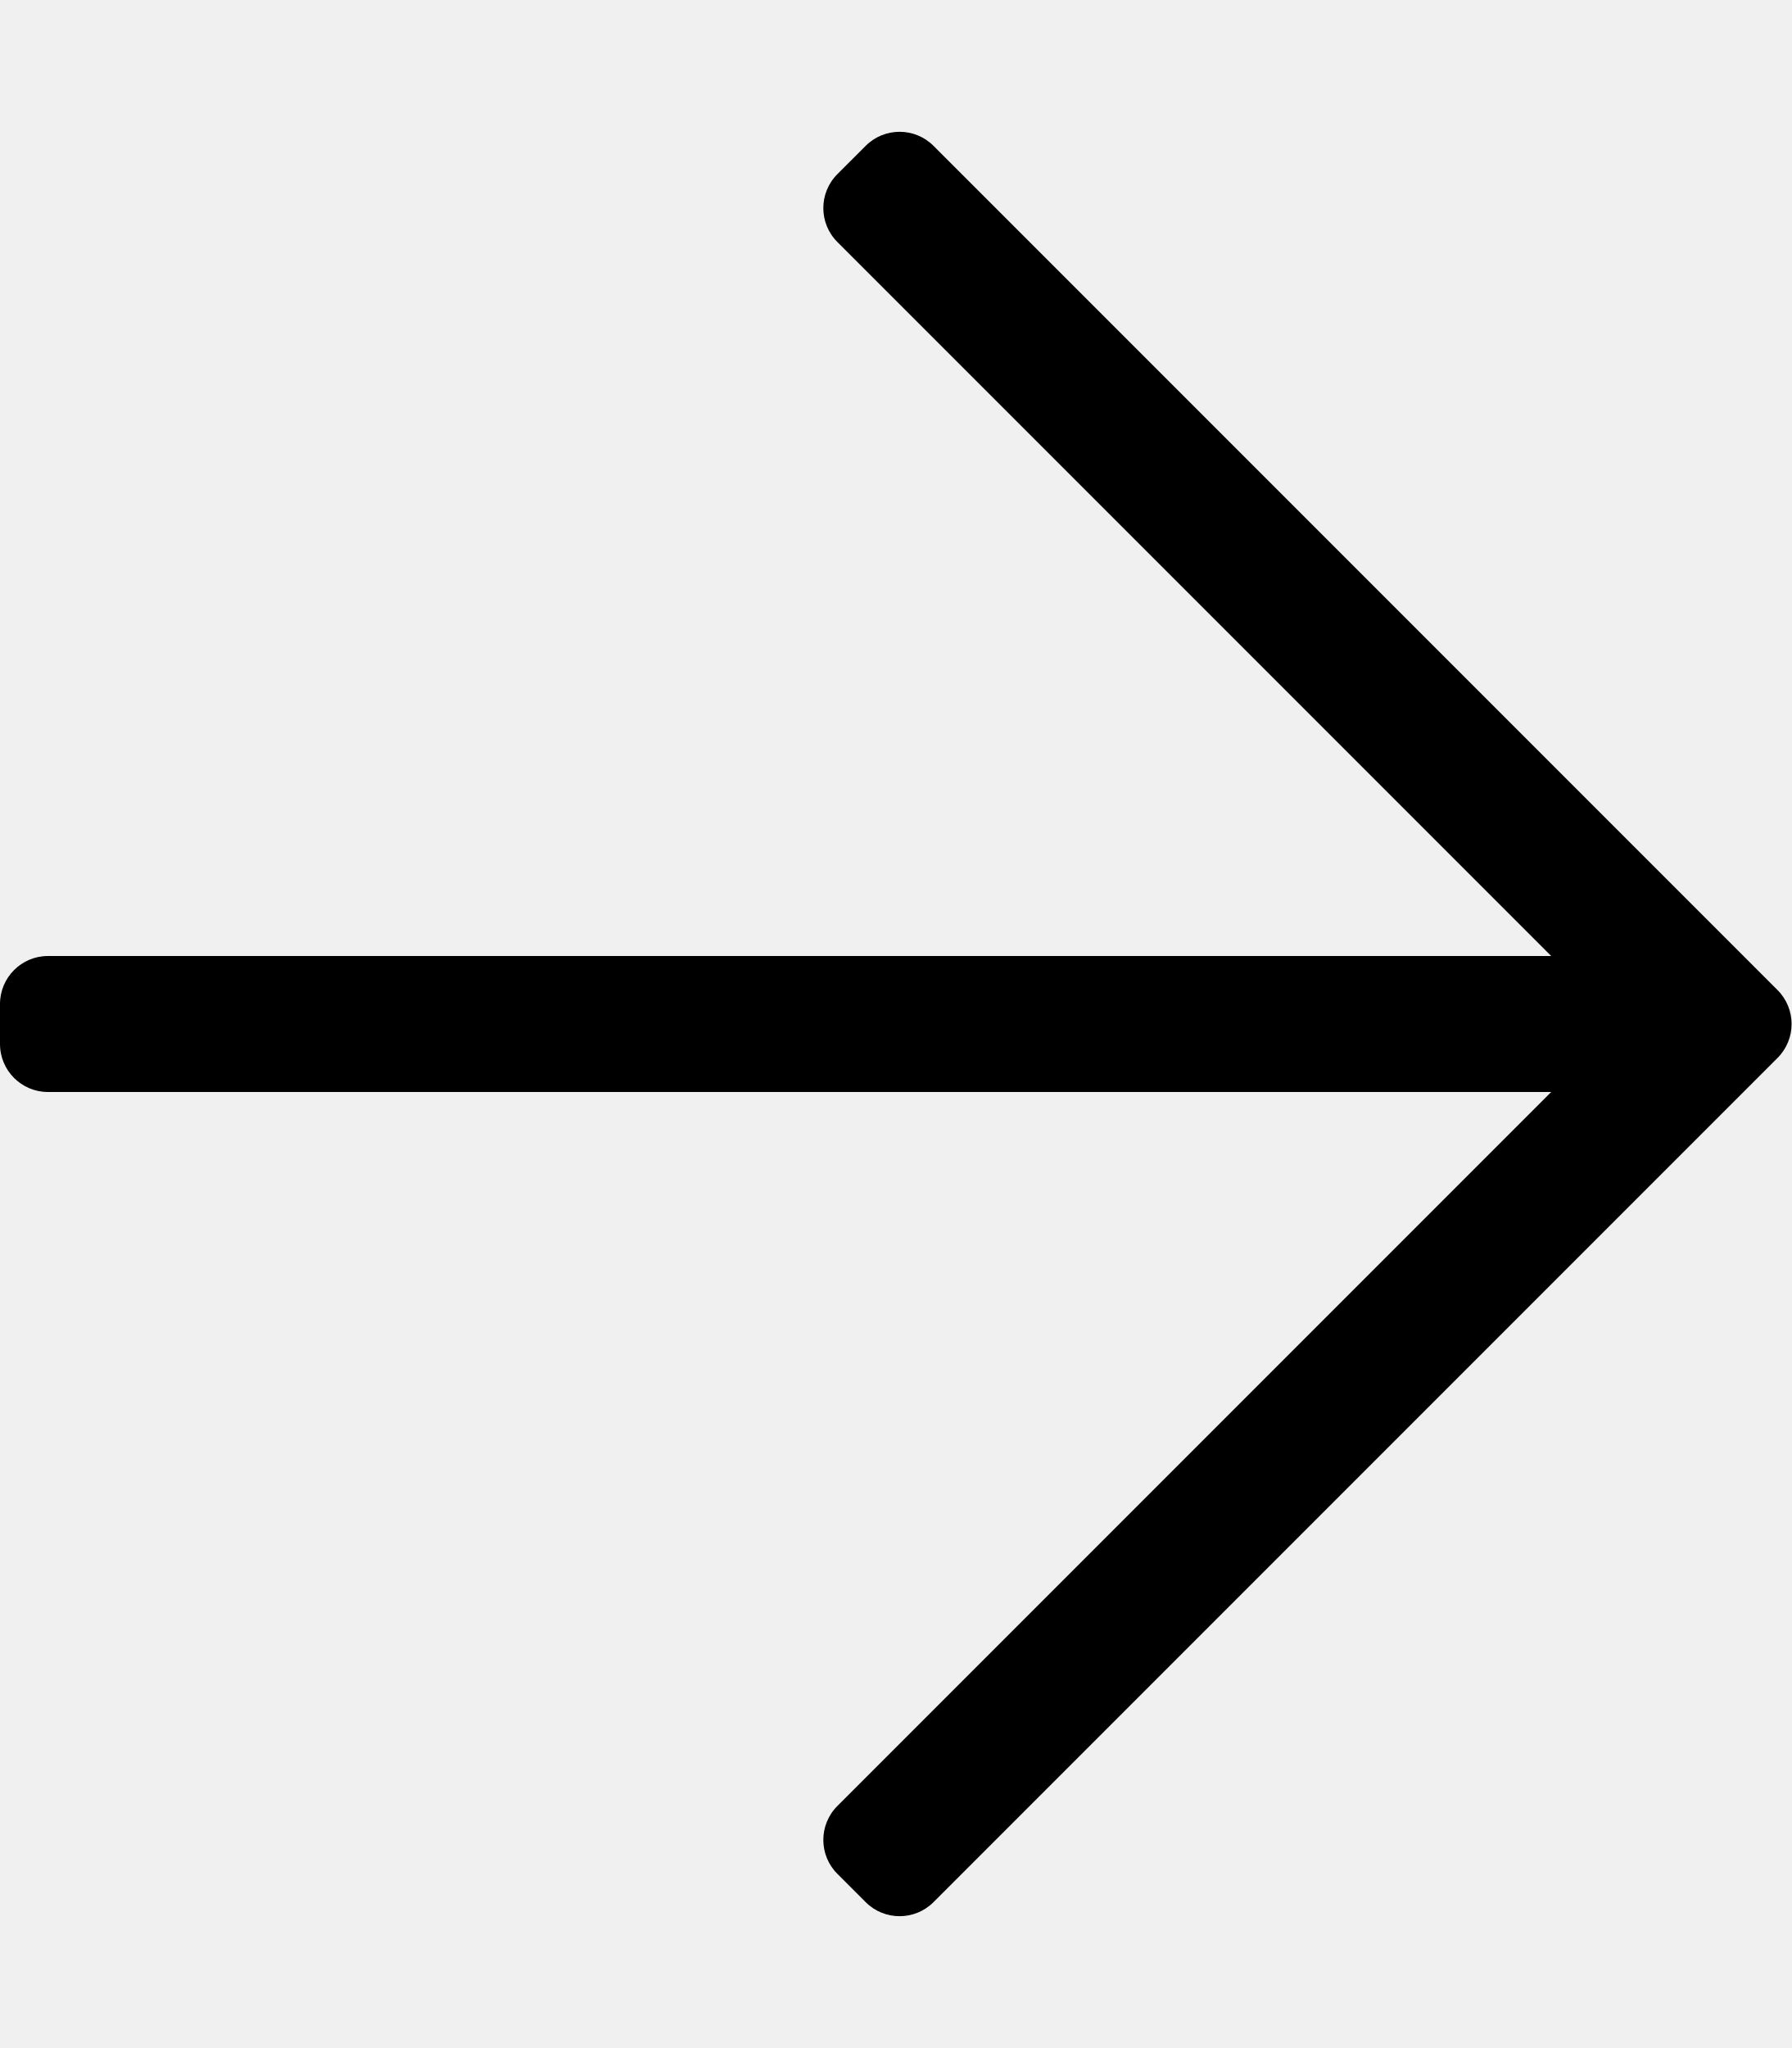
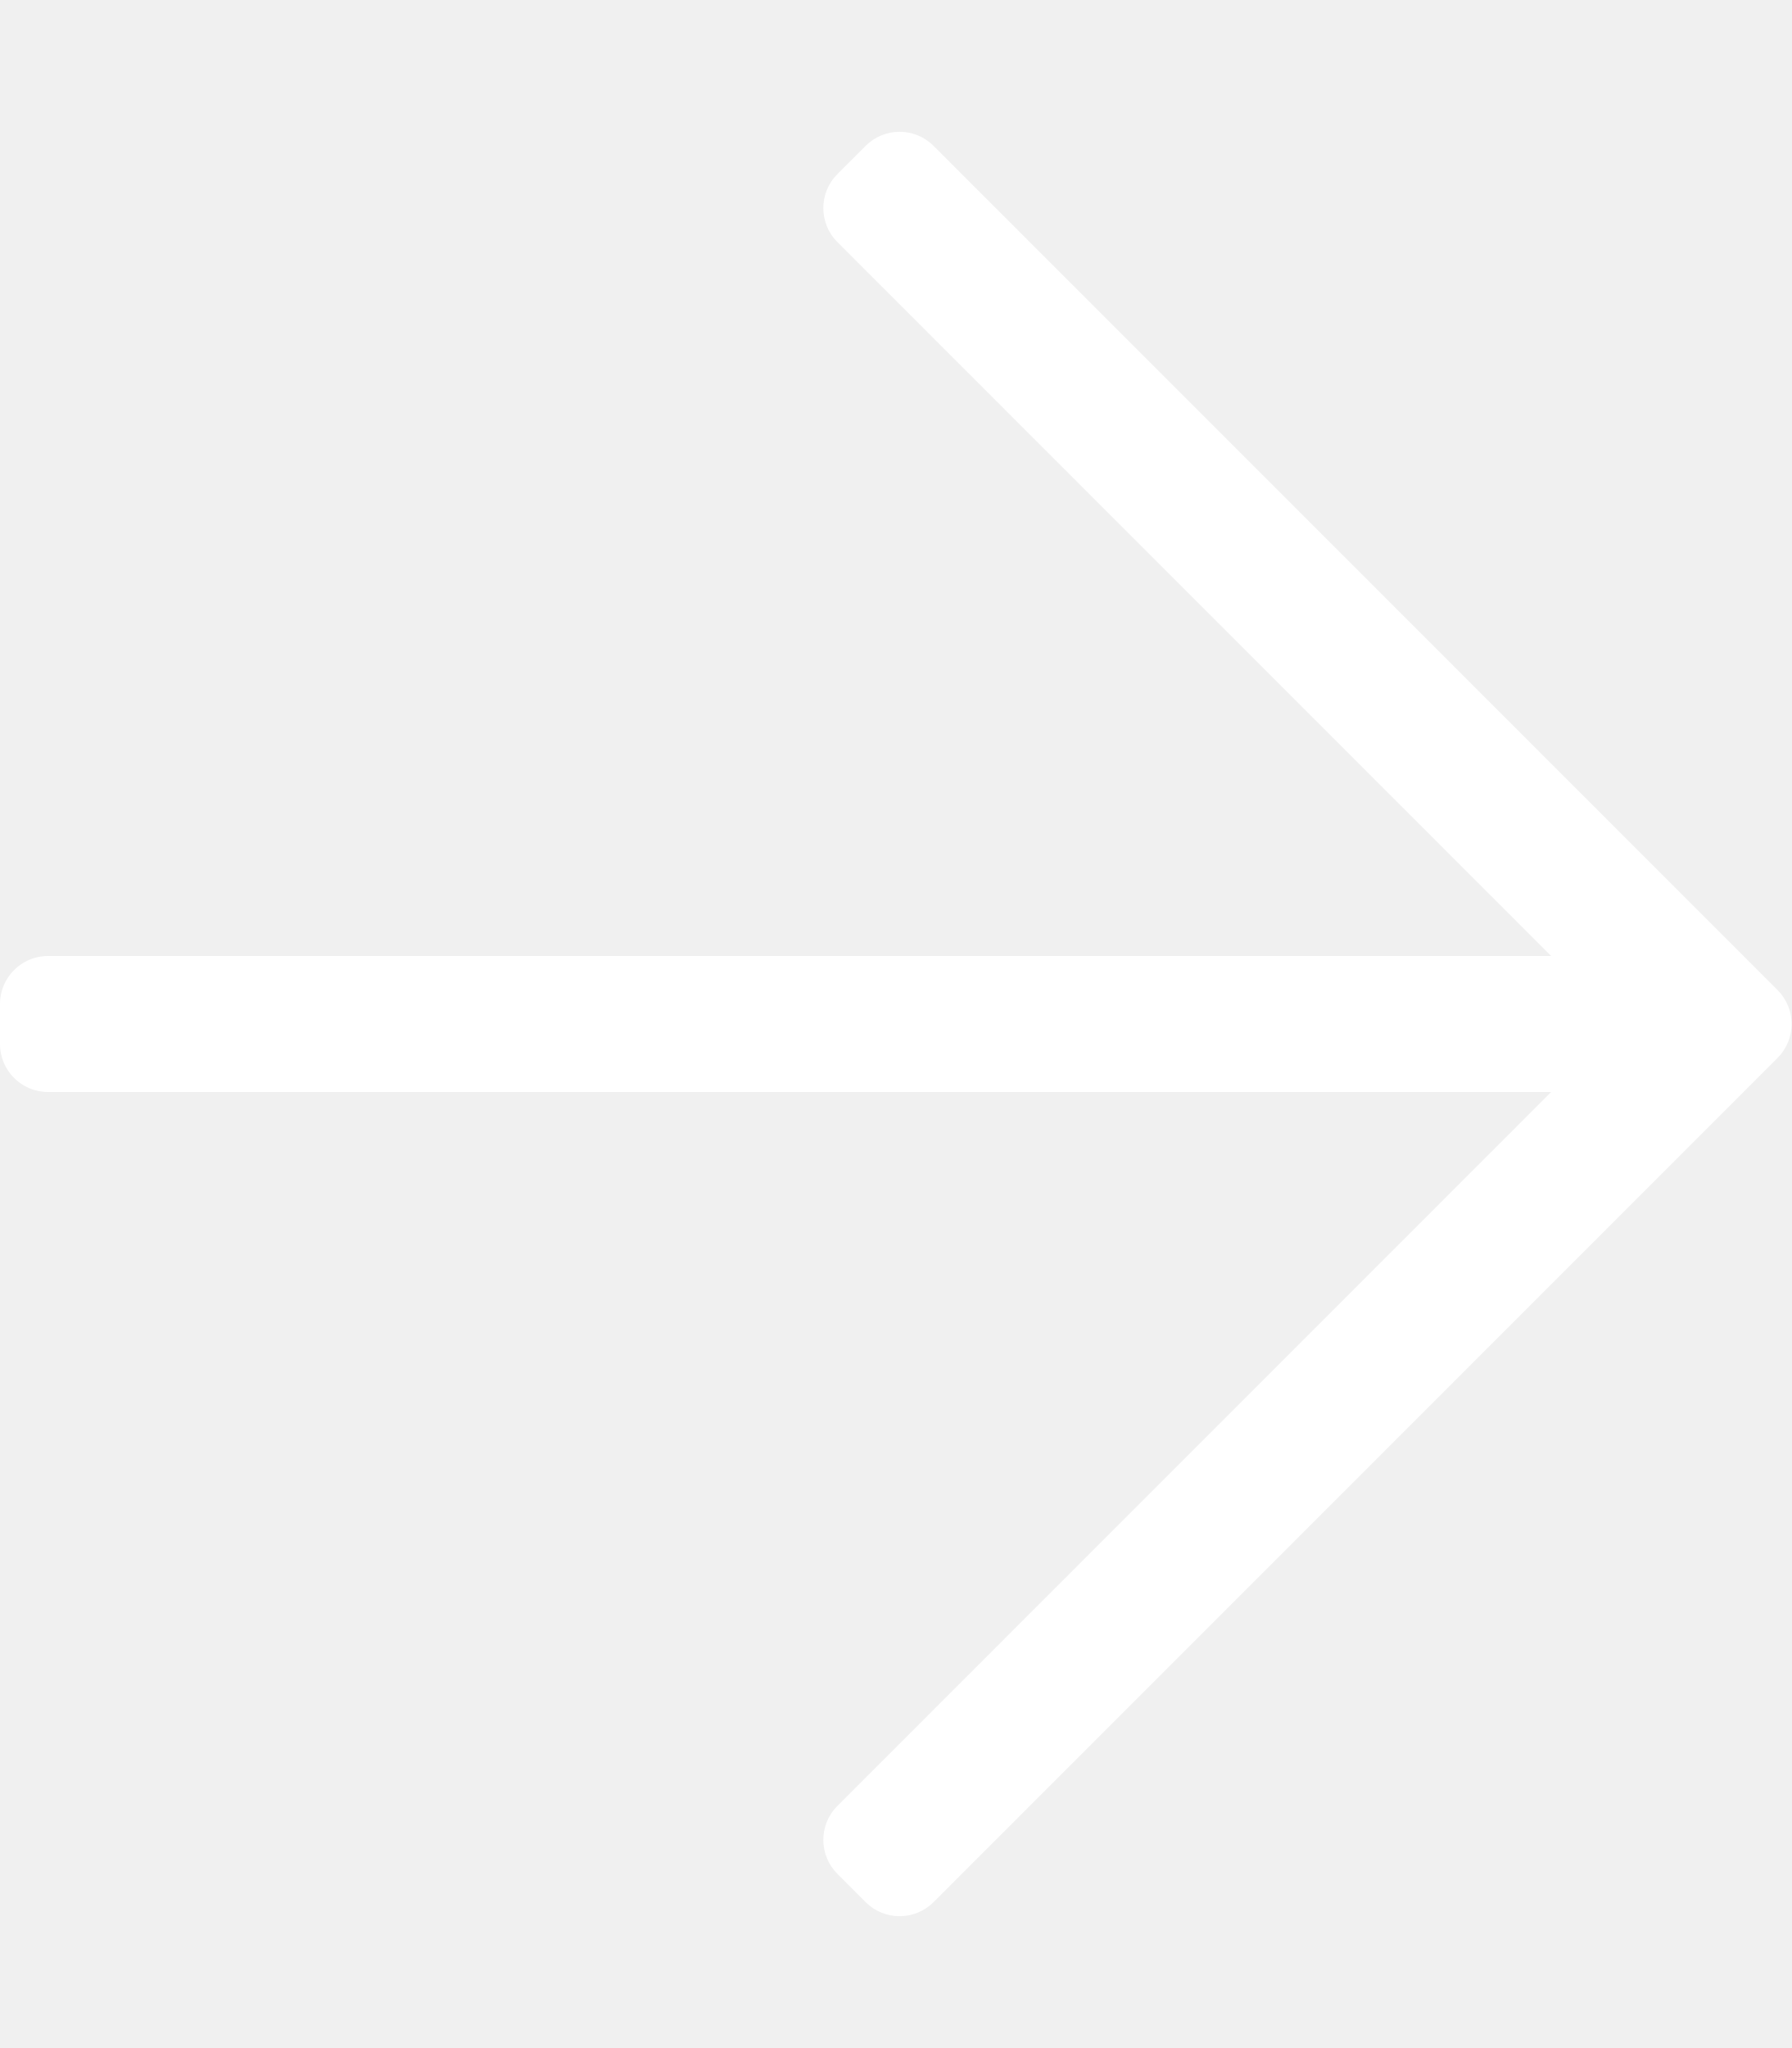
<svg xmlns="http://www.w3.org/2000/svg" aria-hidden="true" focusable="false" data-prefix="fal" data-icon="arrow-right" class="svg-inline--fa fa-arrow-right fa-w-14" role="img" viewBox="0 0 448 512">
-   <path fill="currentColor" d="M216.464 36.465l-7.071 7.07c-4.686 4.686-4.686 12.284 0 16.971L387.887 239H12c-6.627 0-12 5.373-12 12v10c0 6.627 5.373 12 12 12h375.887L209.393 451.494c-4.686 4.686-4.686 12.284 0 16.971l7.071 7.07c4.686 4.686 12.284 4.686 16.97 0l211.051-211.05c4.686-4.686 4.686-12.284 0-16.971L233.434 36.465c-4.686-4.687-12.284-4.687-16.97 0z" />
+   <path fill="white" d="M216.464 36.465l-7.071 7.07c-4.686 4.686-4.686 12.284 0 16.971L387.887 239H12c-6.627 0-12 5.373-12 12v10c0 6.627 5.373 12 12 12h375.887L209.393 451.494c-4.686 4.686-4.686 12.284 0 16.971l7.071 7.07c4.686 4.686 12.284 4.686 16.97 0l211.051-211.05c4.686-4.686 4.686-12.284 0-16.971L233.434 36.465c-4.686-4.687-12.284-4.687-16.97 0z" />
</svg>
